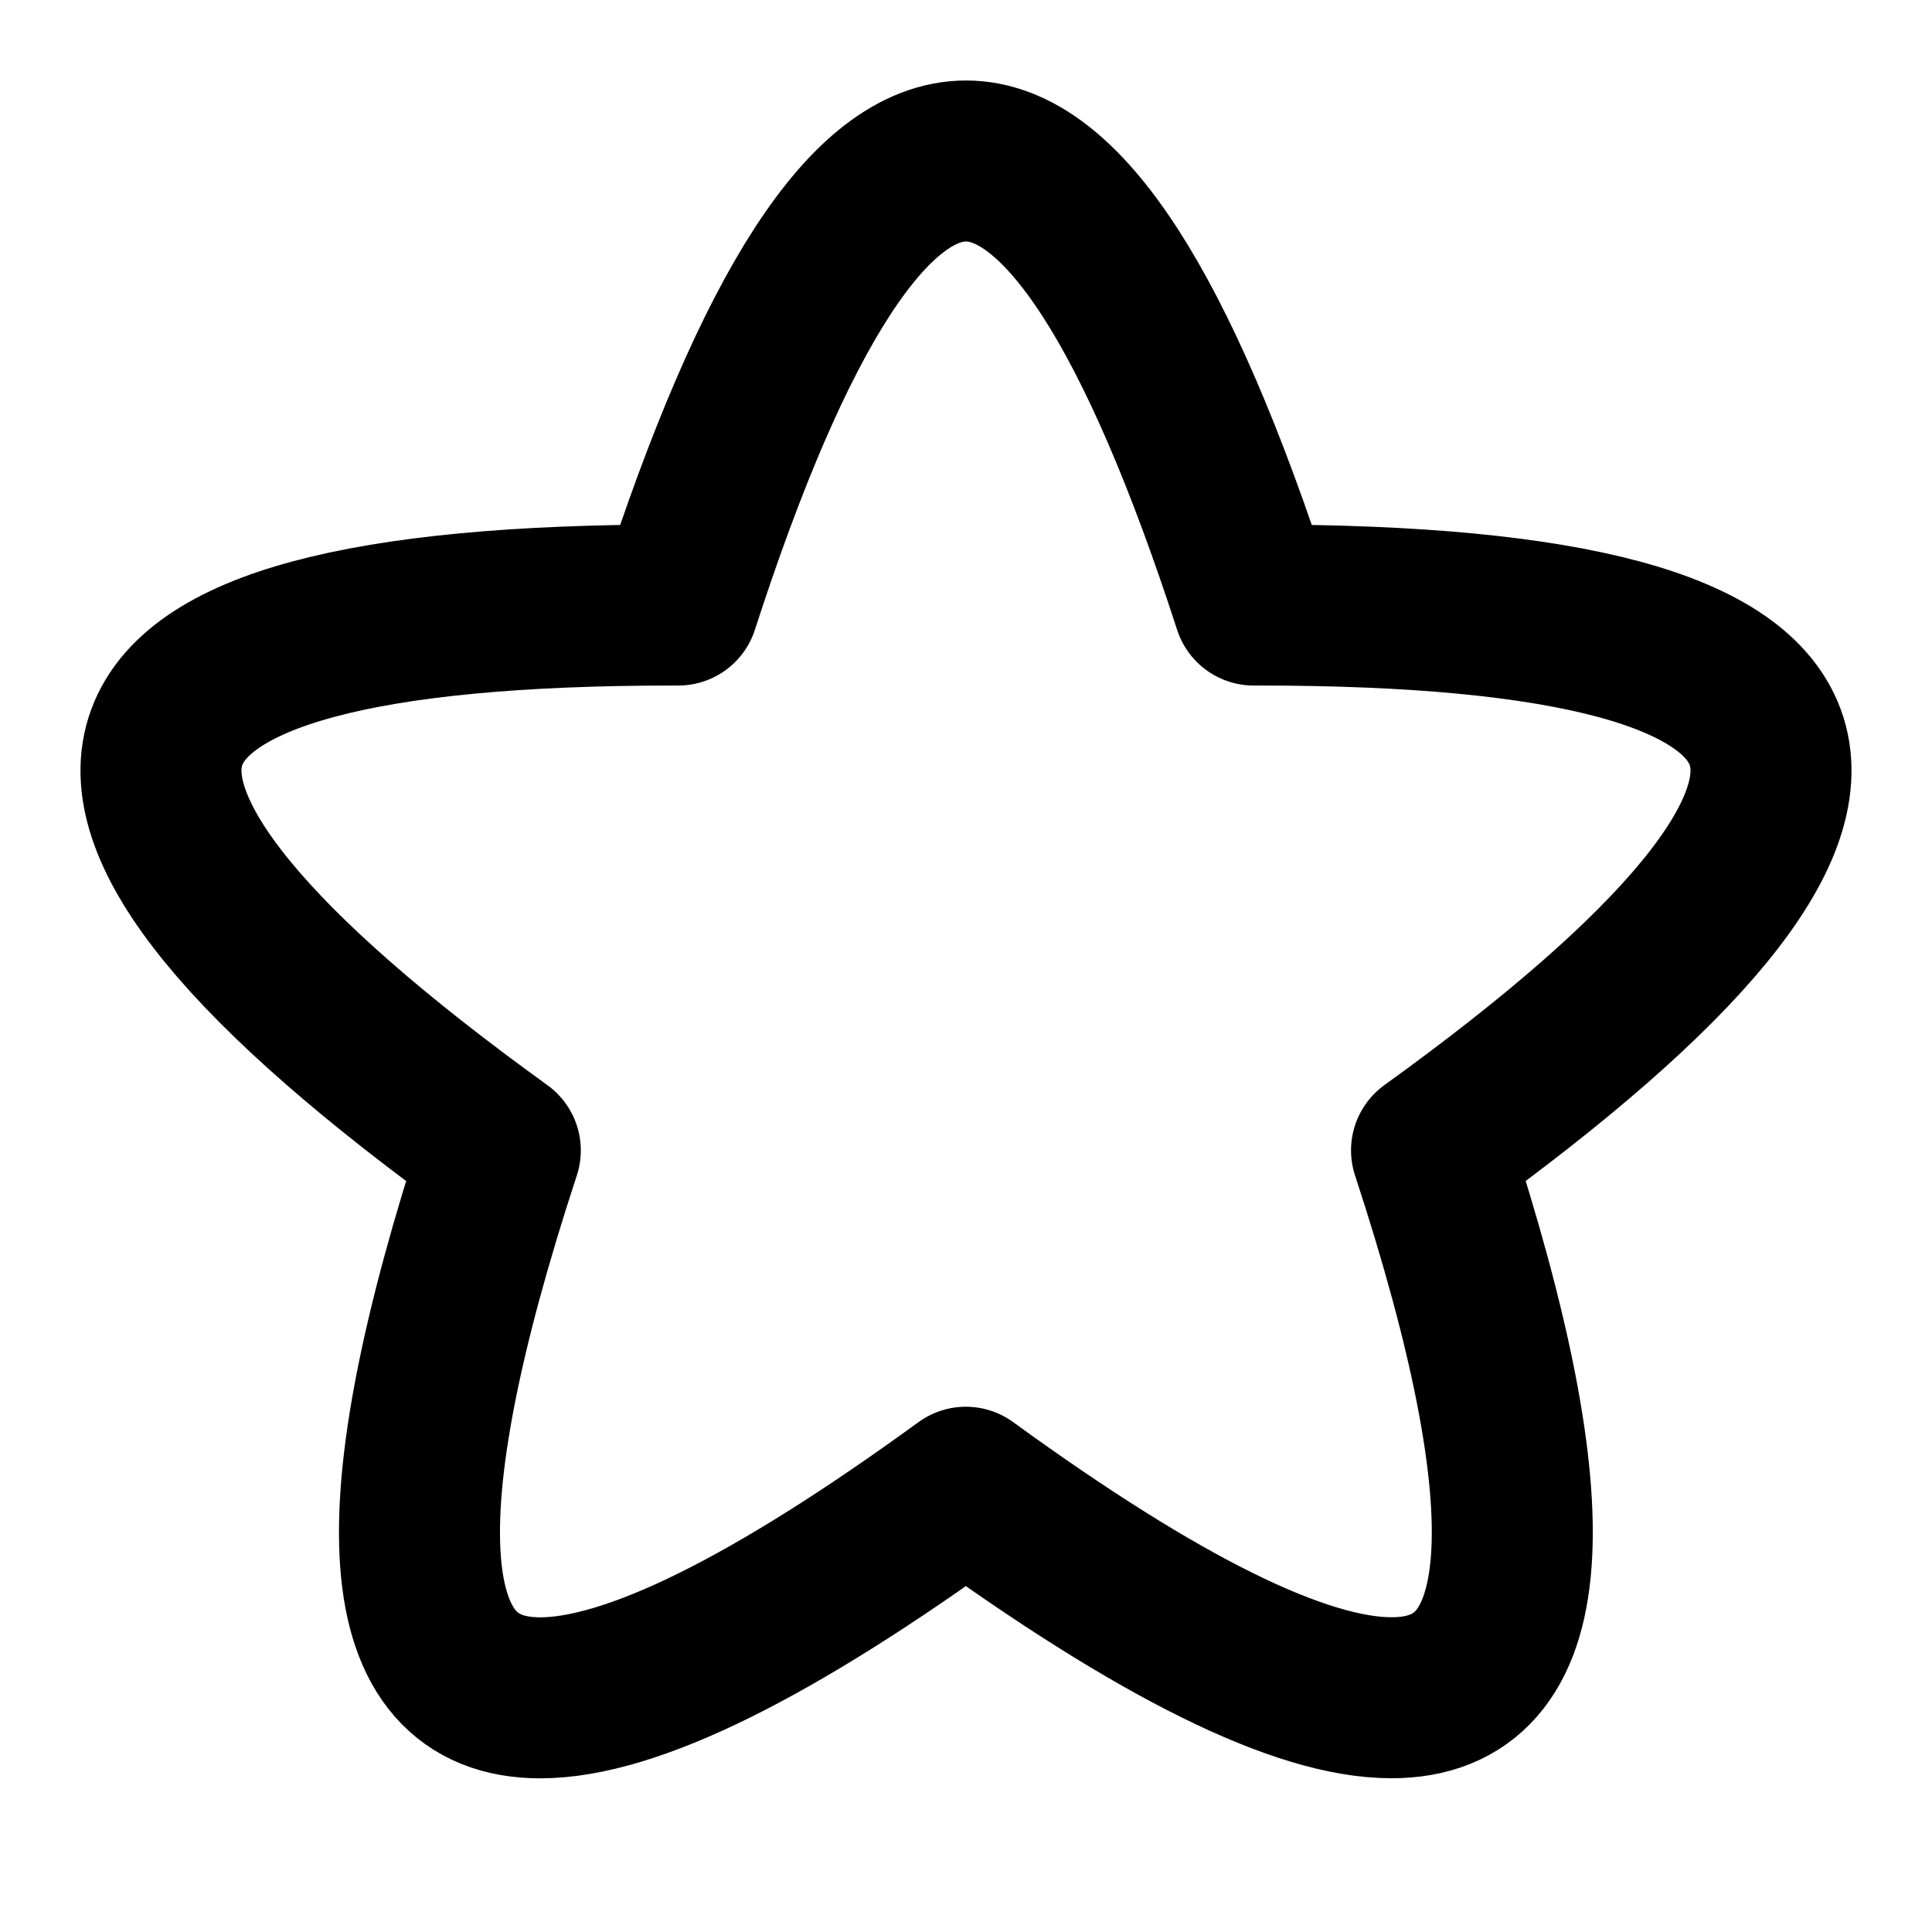
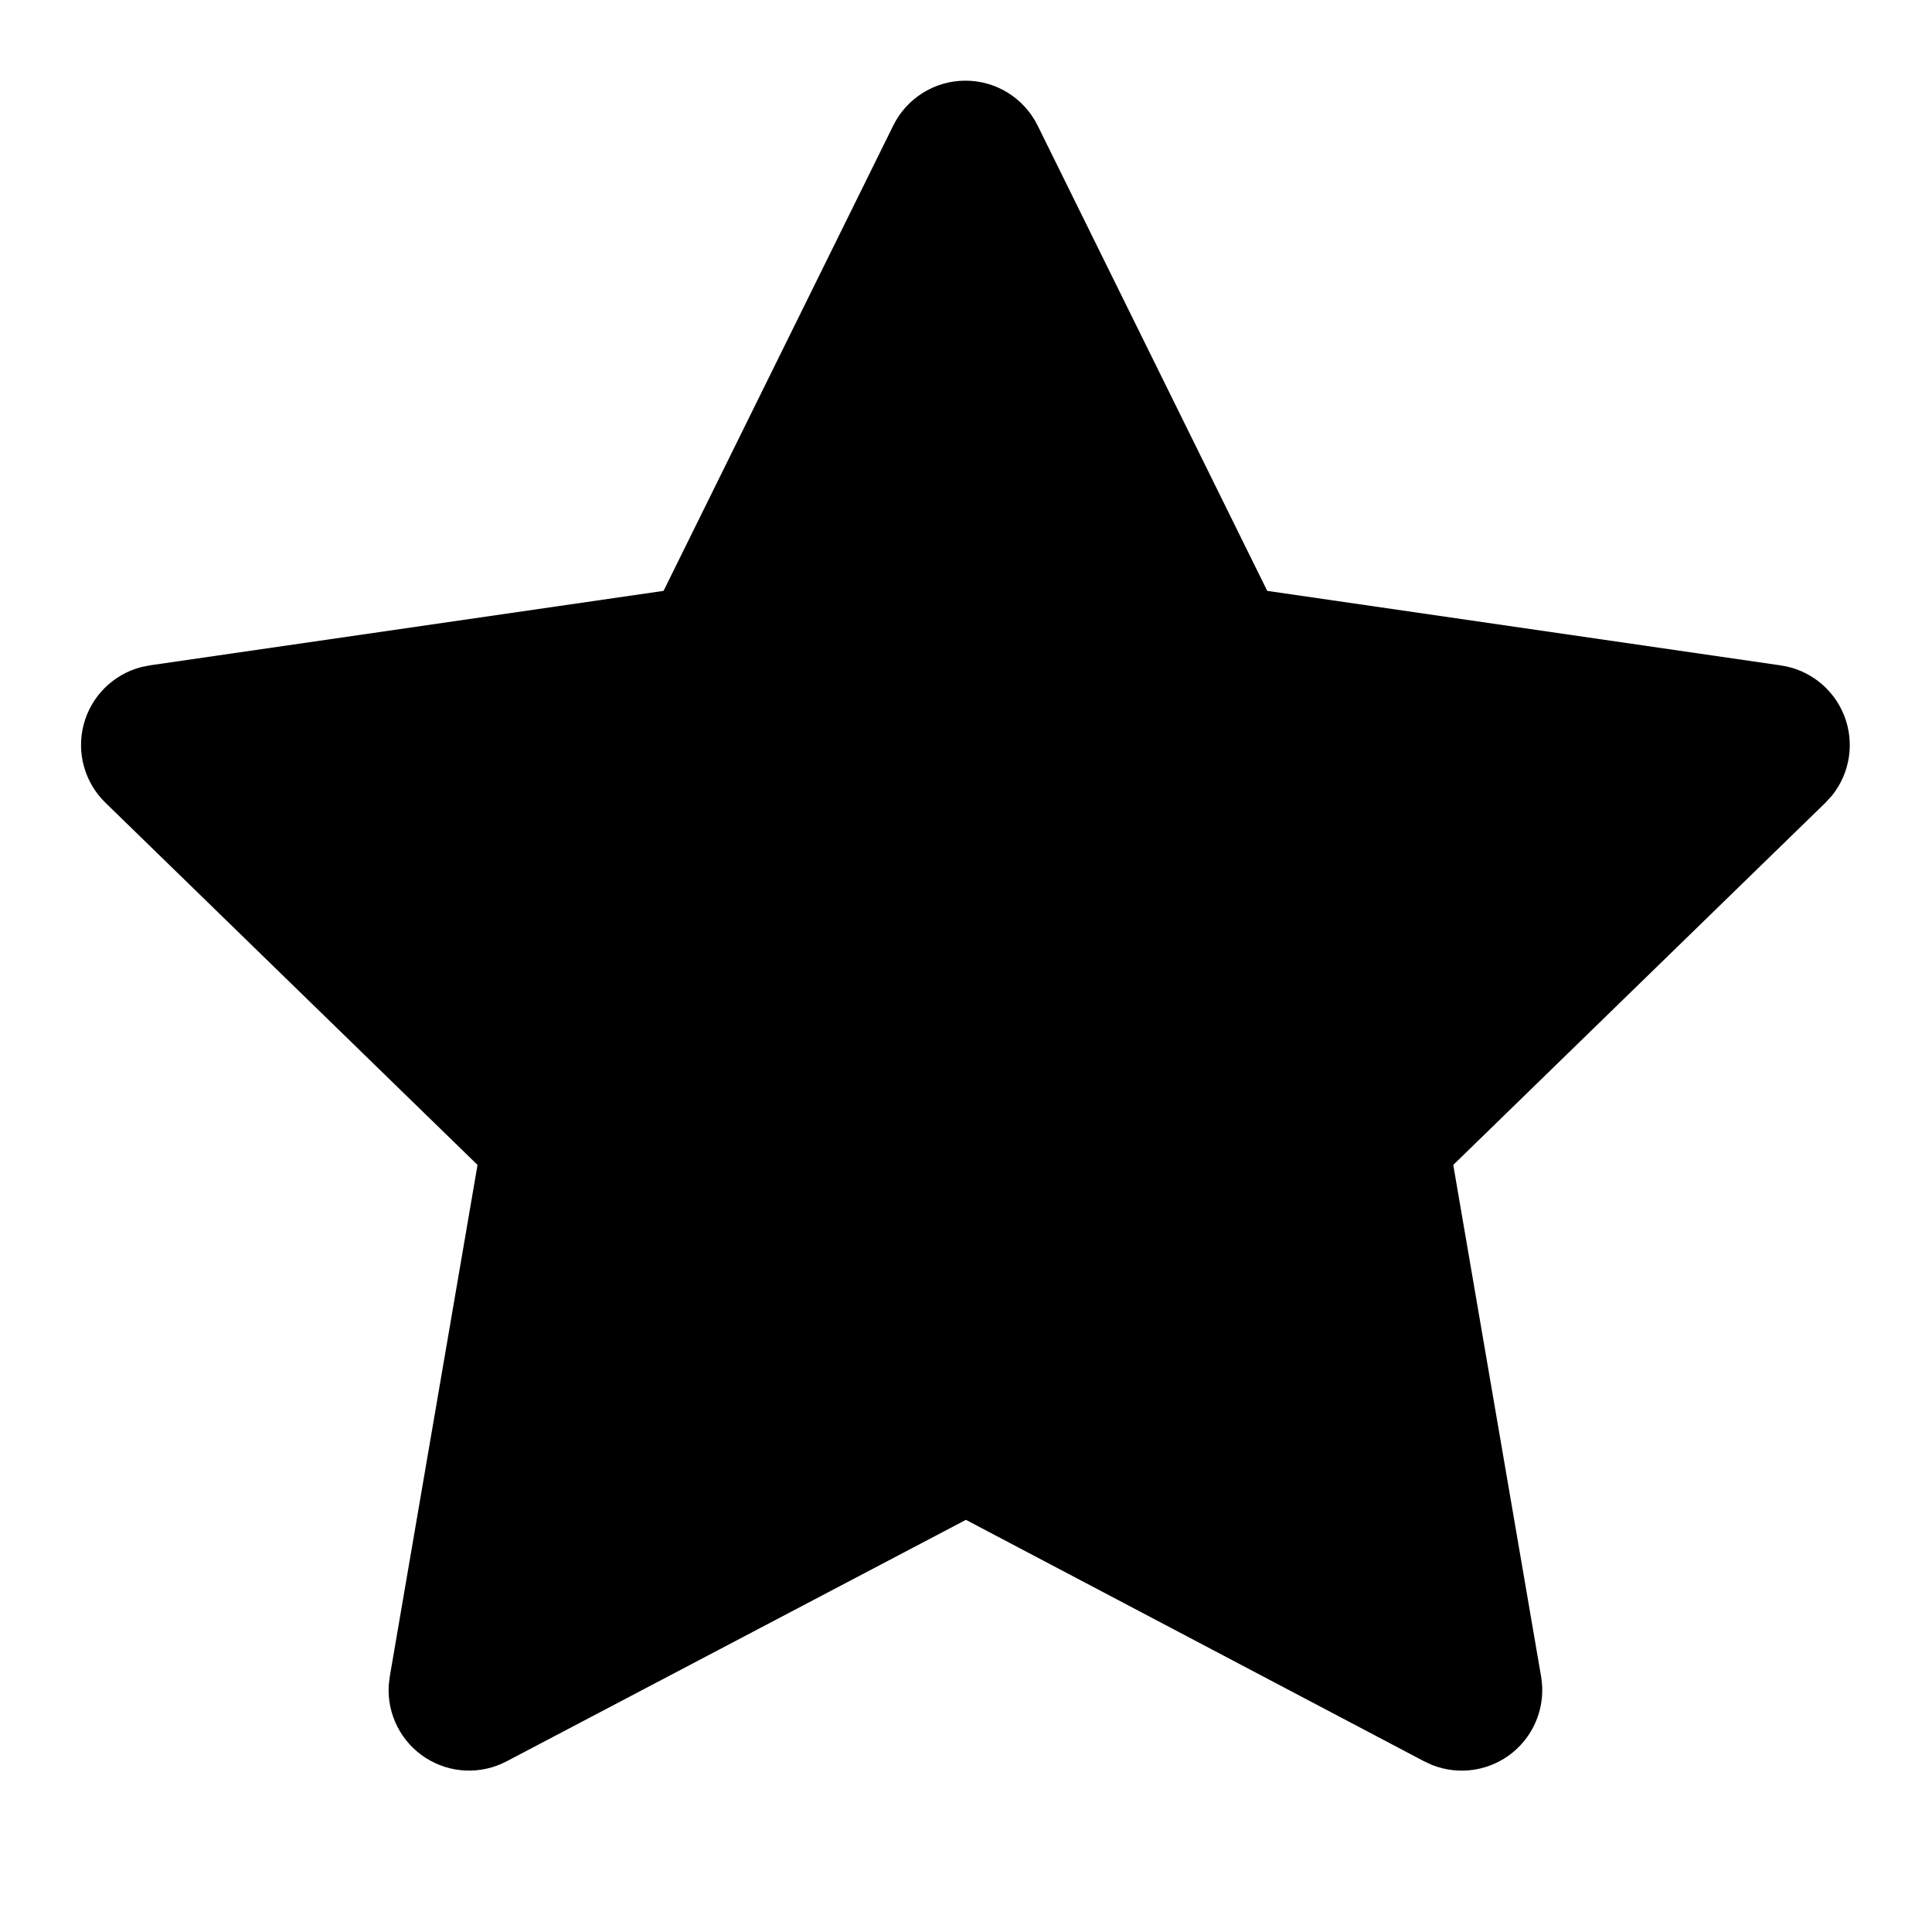
- <svg xmlns="http://www.w3.org/2000/svg" viewBox="0 0 24 24" fill="none" stroke="currentColor" stroke-linecap="round" stroke-linejoin="round" width="36" height="36" stroke-width="2">
-   <path d="M17.286 21.09q -1.69 .001 -5.288 -2.615q -3.596 2.617 -5.288 2.616q -2.726 0 -.495 -6.8q -9.389 -6.775 2.135 -6.775h.076q 1.785 -5.516 3.574 -5.516q 1.785 0 3.574 5.516h.076q 11.525 0 2.133 6.774q 2.23 6.802 -.497 6.8" />
+ <svg xmlns="http://www.w3.org/2000/svg" width="24" height="24" viewBox="0 0 24 24" fill="currentColor" class="icon icon-tabler icons-tabler-filled icon-tabler-star">
+   <path stroke="none" d="M0 0h24v24H0z" fill="none" />
+   <path d="M8.243 7.34l-6.38 .925l-.113 .023a1 1 0 0 0 -.44 1.684l4.622 4.499l-1.09 6.355l-.013 .11a1 1 0 0 0 1.464 .944l5.706 -3l5.693 3l.1 .046a1 1 0 0 0 1.352 -1.1l-1.091 -6.355l4.624 -4.5l.078 -.085a1 1 0 0 0 -.633 -1.62l-6.38 -.926l-2.852 -5.78a1 1 0 0 0 -1.794 0l-2.853 5.78z" />
</svg>
